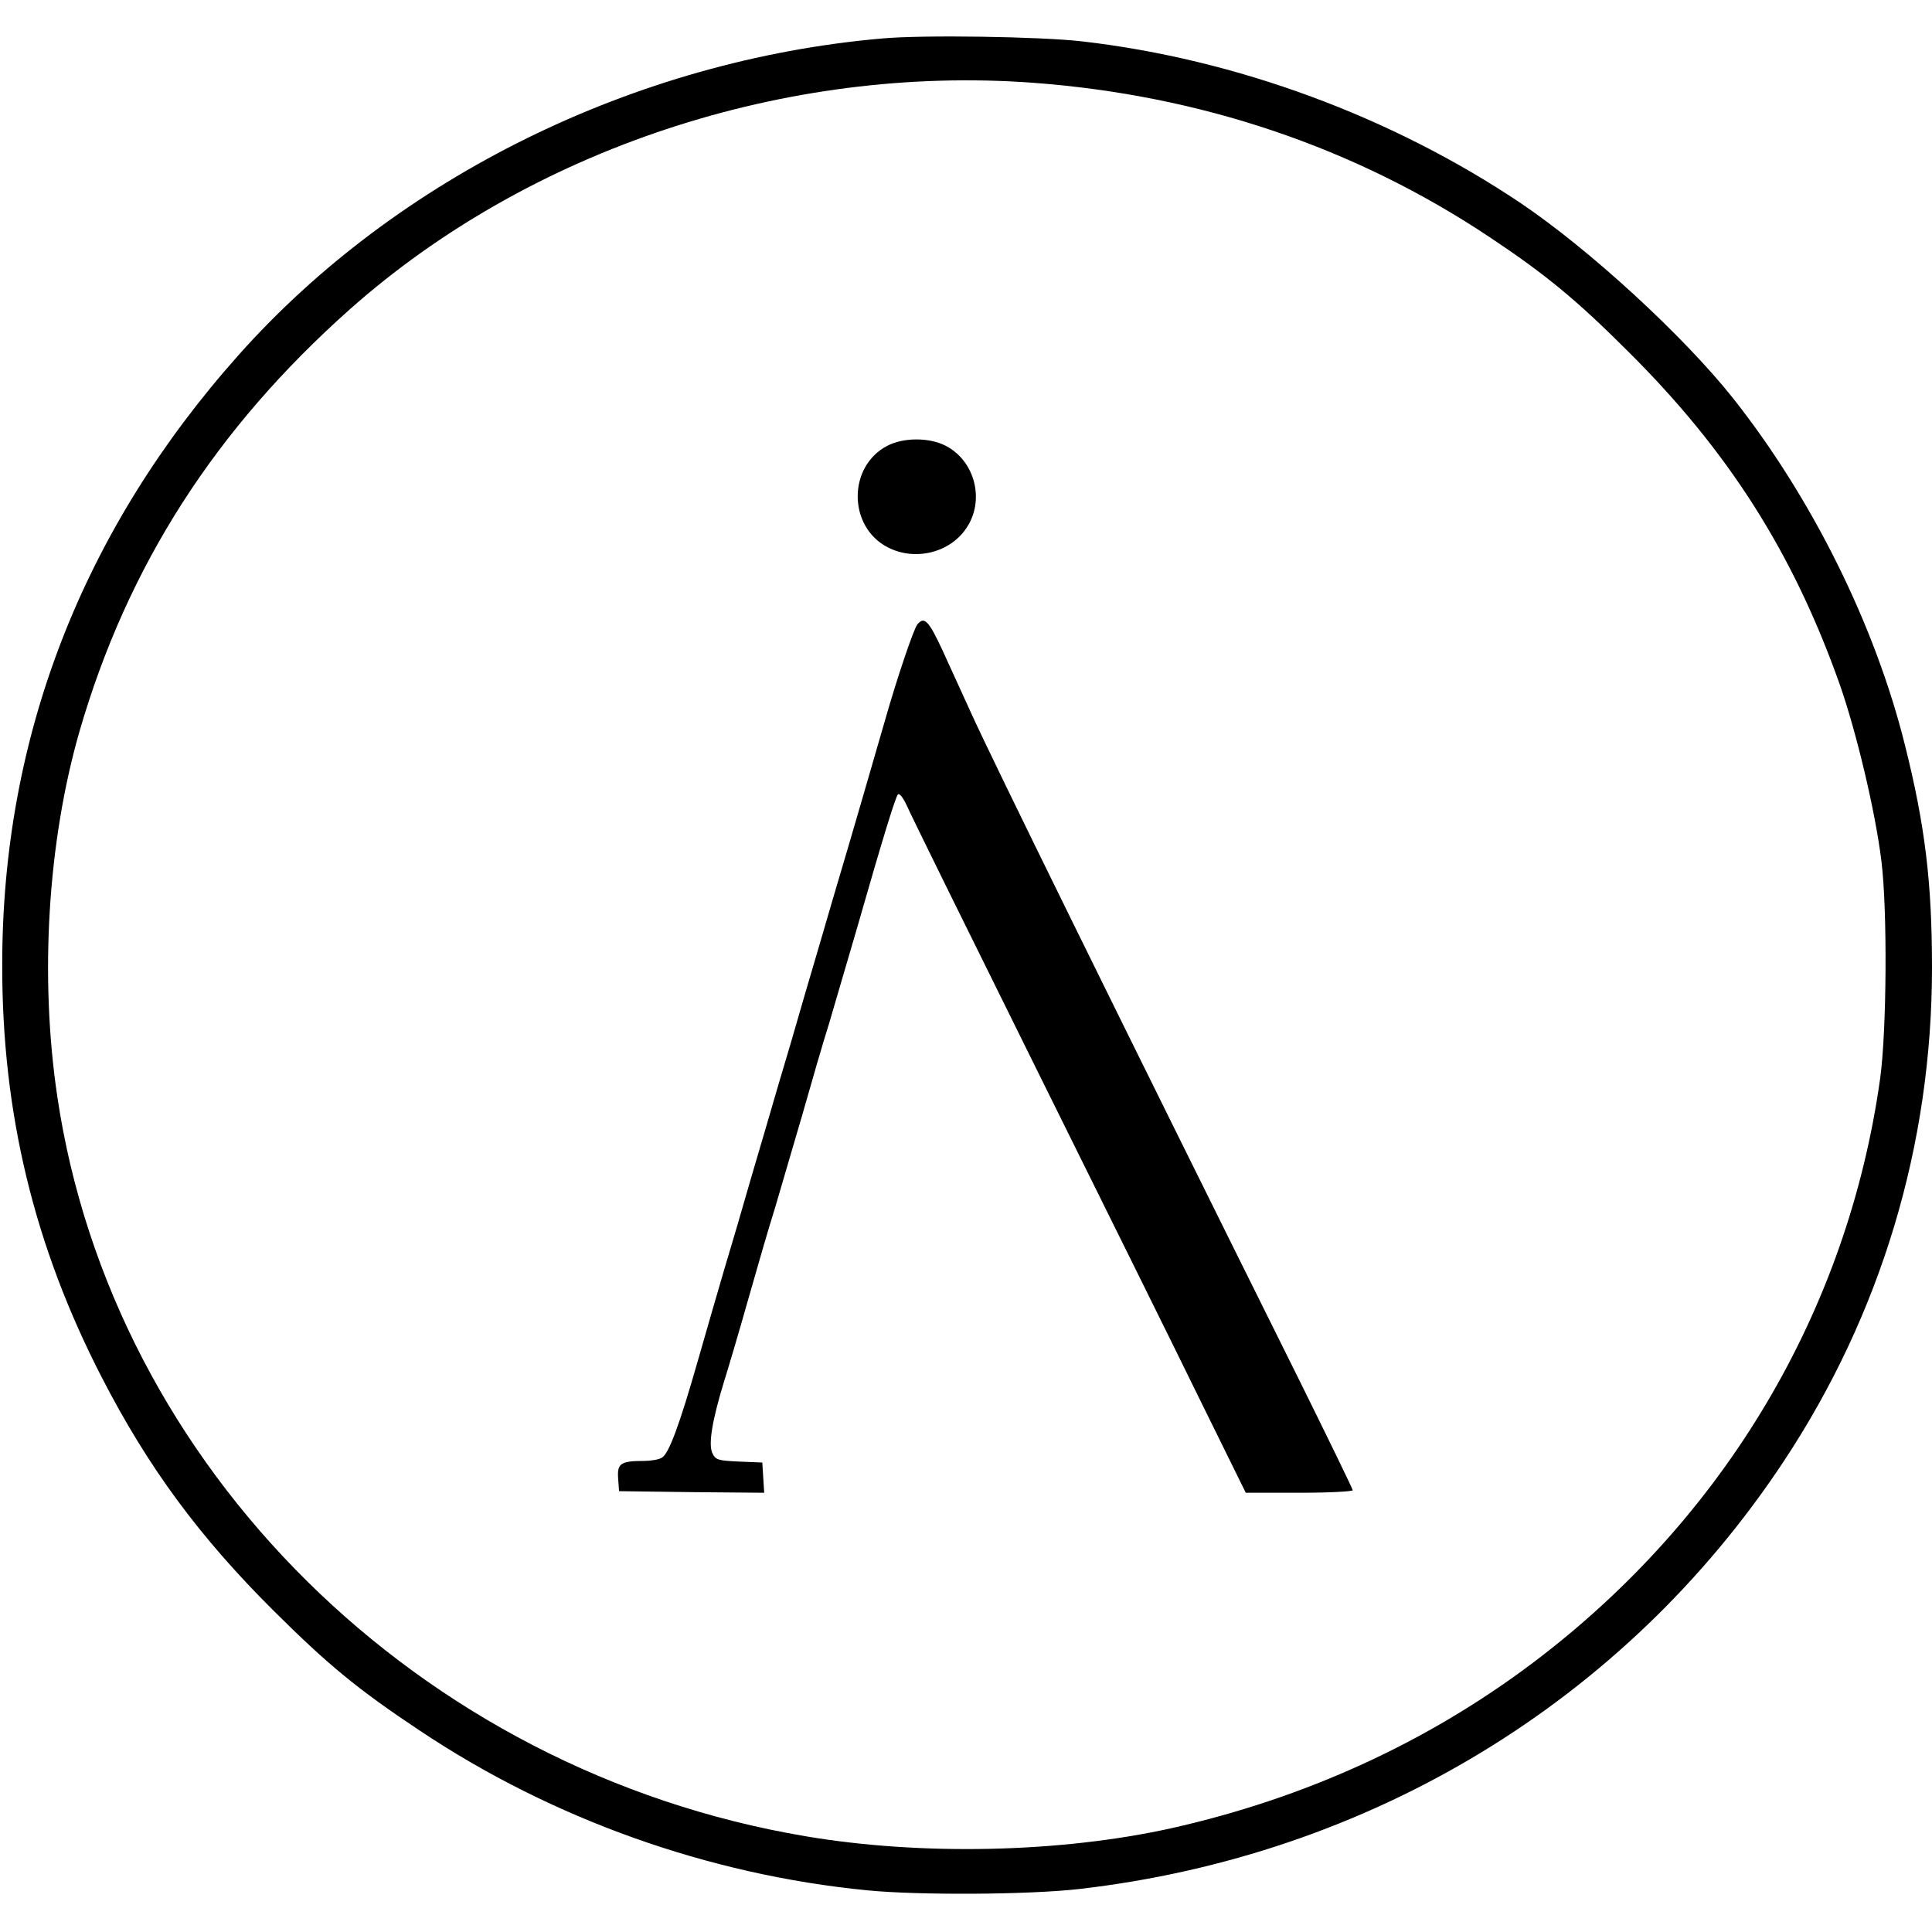
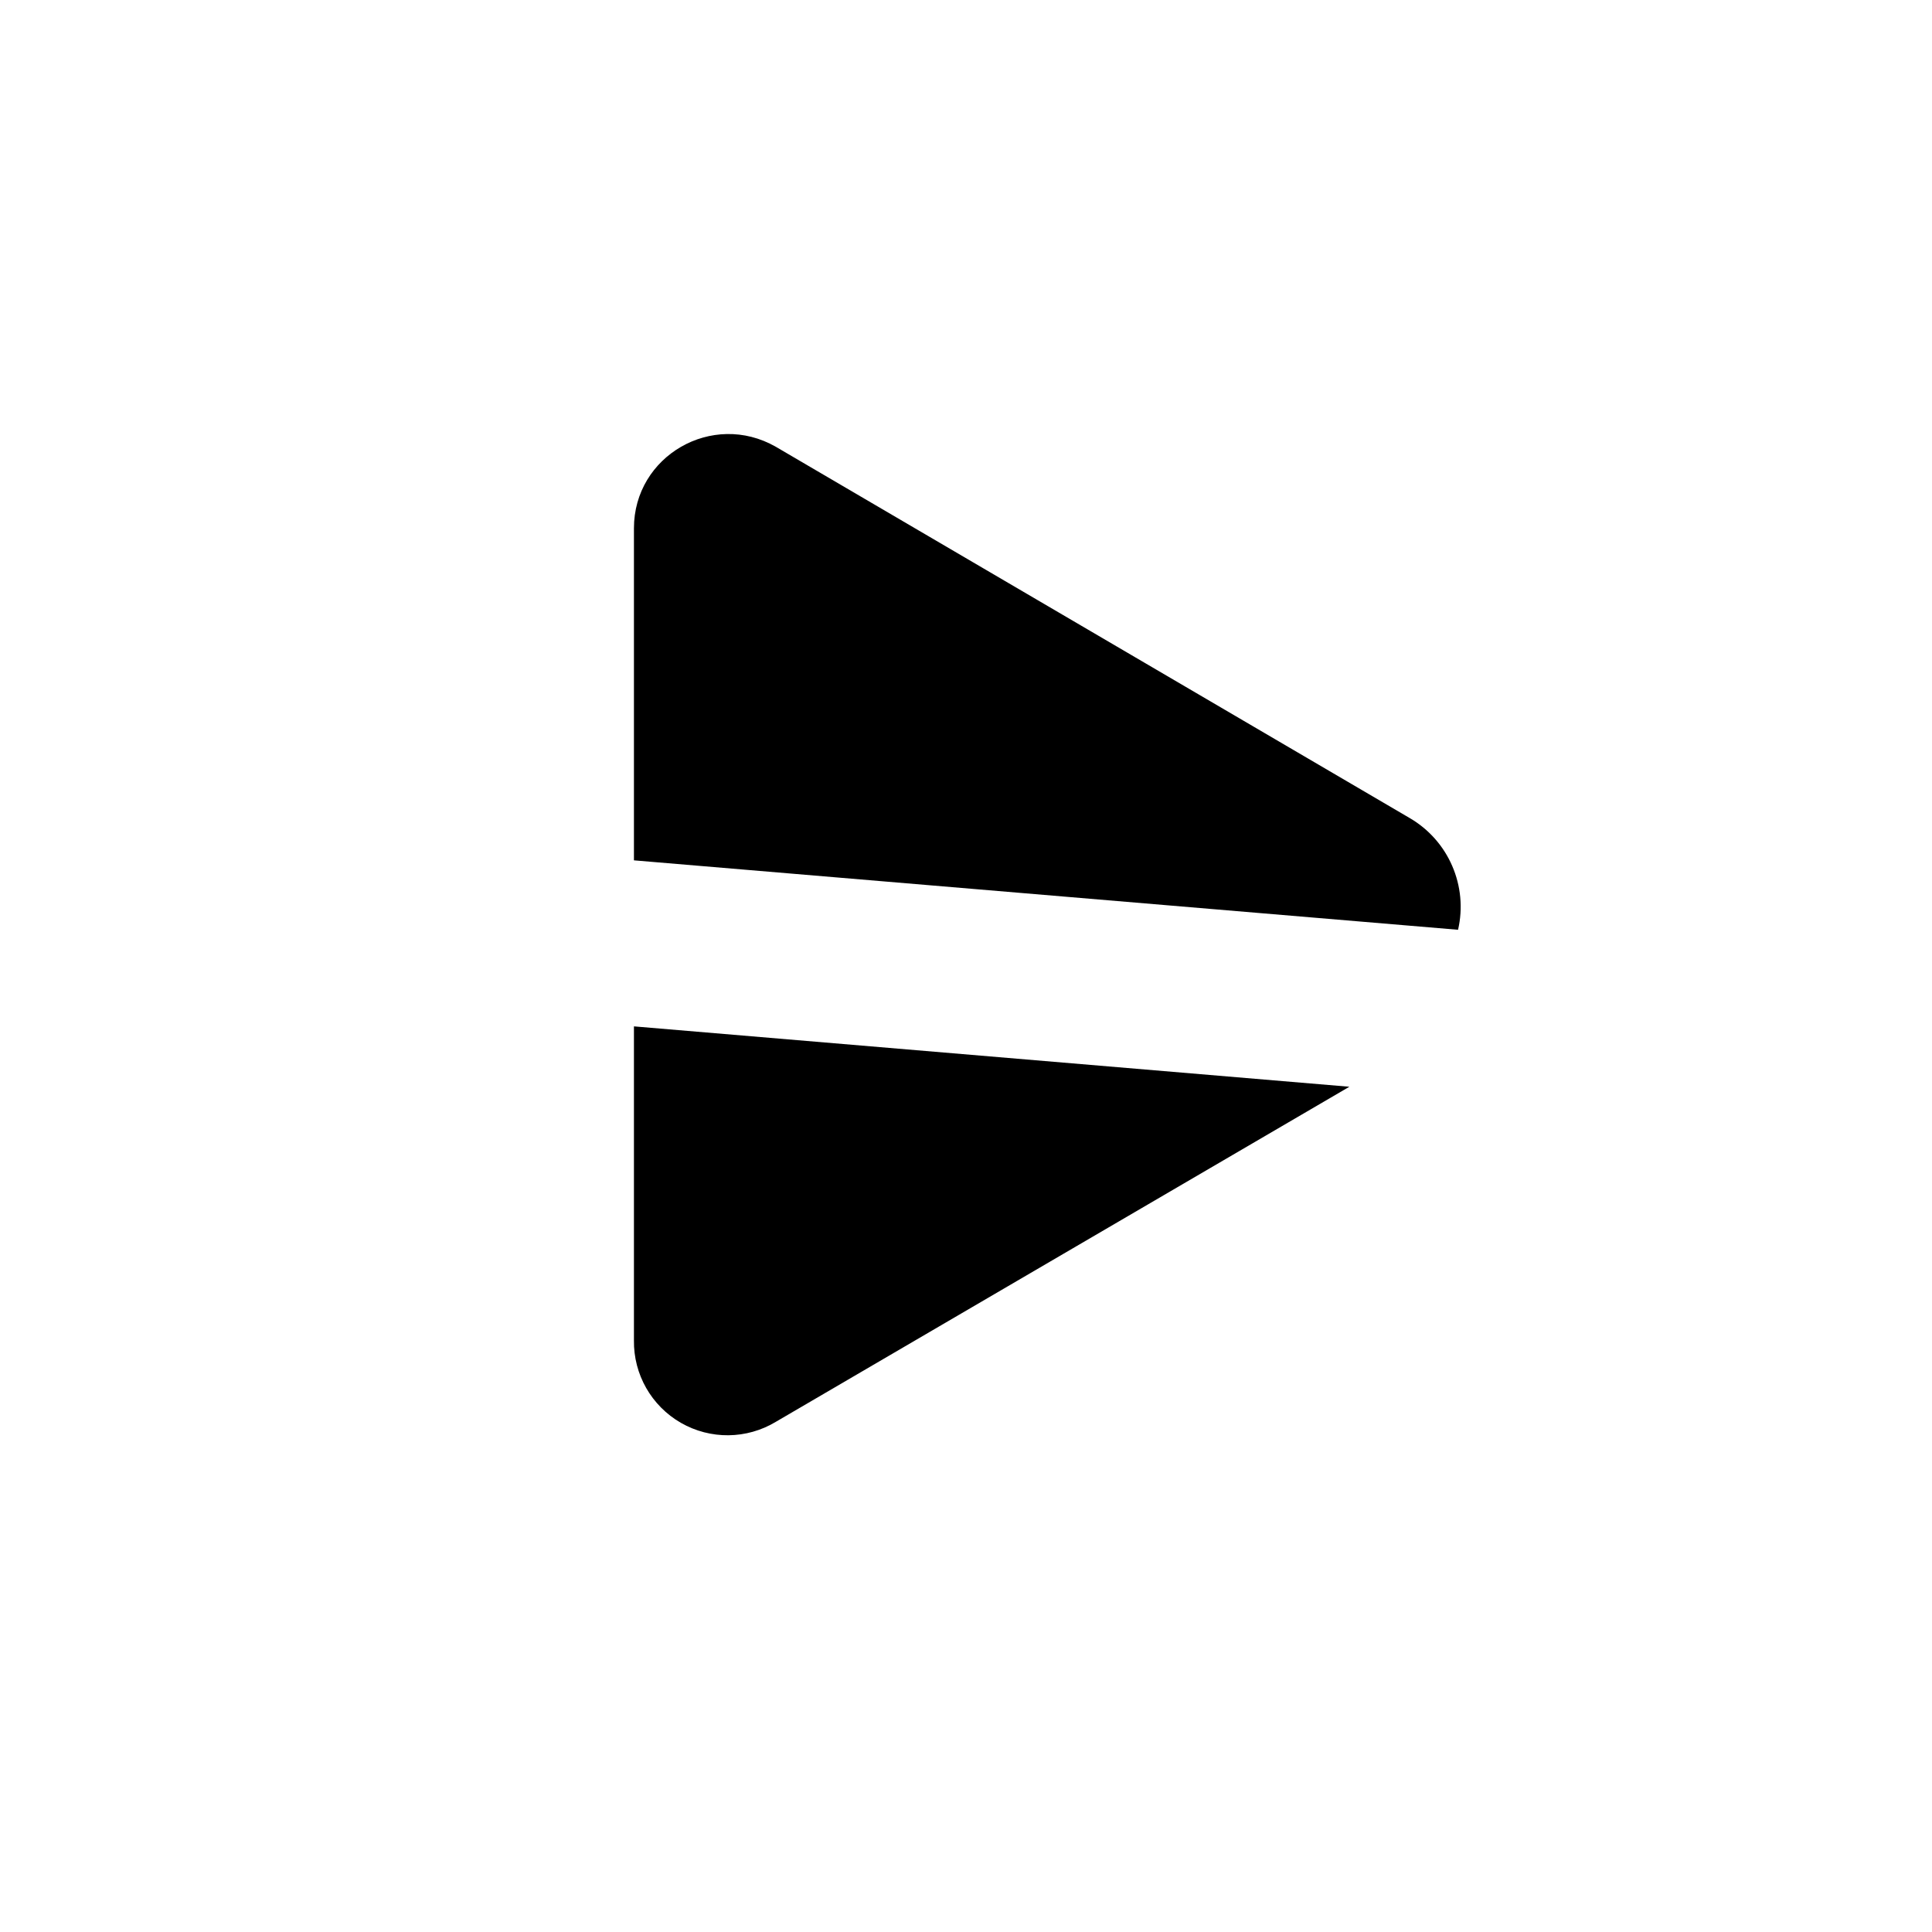
- <svg xmlns="http://www.w3.org/2000/svg" version="1.0" width="607pt" height="607pt" viewBox="0 0 607 607" preserveAspectRatio="xMidYMid meet">
-   <g transform="translate(0,607) scale(0.1,-0.1)" fill="#000000" stroke="none">
-     <path d="M2770 5949 c-775 -68 -1523 -436 -2020 -994 -491 -551 -743 -1200 -743 -1915 -1 -466 100 -884 312 -1296 146 -284 307 -502 540 -734 172 -171 264 -247 461 -378 415 -277 905 -452 1404 -501 161 -16 508 -14 666 4 914 105 1715 590 2213 1342 306 462 467 995 467 1553 0 268 -22 448 -85 699 -94 378 -293 778 -541 1091 -156 196 -449 465 -665 611 -405 272 -894 453 -1379 509 -130 15 -502 21 -630 9z m475 -139 c527 -39 1012 -203 1435 -485 176 -117 274 -198 436 -360 315 -313 518 -633 664 -1045 52 -148 112 -399 131 -555 19 -150 17 -533 -4 -684 -102 -730 -489 -1382 -1092 -1836 -332 -250 -716 -425 -1135 -519 -348 -77 -784 -87 -1150 -25 -1214 205 -2177 1157 -2350 2324 -56 377 -30 801 70 1148 151 520 427 950 850 1326 566 502 1368 768 2145 711z" />
-     <path d="M2787 4669 c-124 -65 -123 -255 3 -319 86 -44 196 -16 247 62 58 87 26 211 -67 258 -51 26 -132 26 -183 -1z" />
-     <path d="M2882 4108 c-12 -16 -63 -166 -102 -303 -30 -104 -101 -350 -165 -565 -20 -69 -58 -199 -85 -290 -26 -91 -64 -221 -85 -290 -20 -69 -58 -199 -85 -290 -26 -91 -64 -221 -85 -290 -20 -69 -57 -195 -81 -280 -59 -207 -93 -299 -115 -310 -10 -6 -35 -10 -56 -10 -73 0 -84 -8 -81 -54 l3 -41 228 -3 228 -2 -3 47 -3 48 -73 3 c-66 3 -74 5 -84 27 -13 28 0 104 37 225 13 41 47 156 75 255 28 99 66 230 85 290 18 61 56 191 85 290 28 99 66 230 85 290 18 61 56 191 85 290 85 297 123 419 131 429 5 5 17 -11 28 -35 10 -24 192 -393 403 -819 211 -426 447 -902 523 -1058 l139 -282 168 0 c92 0 168 4 168 8 0 4 -75 158 -166 342 -588 1183 -969 1958 -1033 2100 -29 63 -69 151 -89 195 -44 95 -58 110 -80 83z" />
+ <svg xmlns="http://www.w3.org/2000/svg" viewBox="0 0 64 64">
+   <g fill="#000">
+     <path d="M21 17.5c0-2.4 2.6-3.9 4.7-2.7l21 12.3a3.4 3.4 0 0 1 1.6 3.7L21 28.5z" />
+     <path d="m21 34 23.7 2-19 11.1a3.1 3.1 0 0 1-4.7-2.7z" />
  </g>
</svg>
